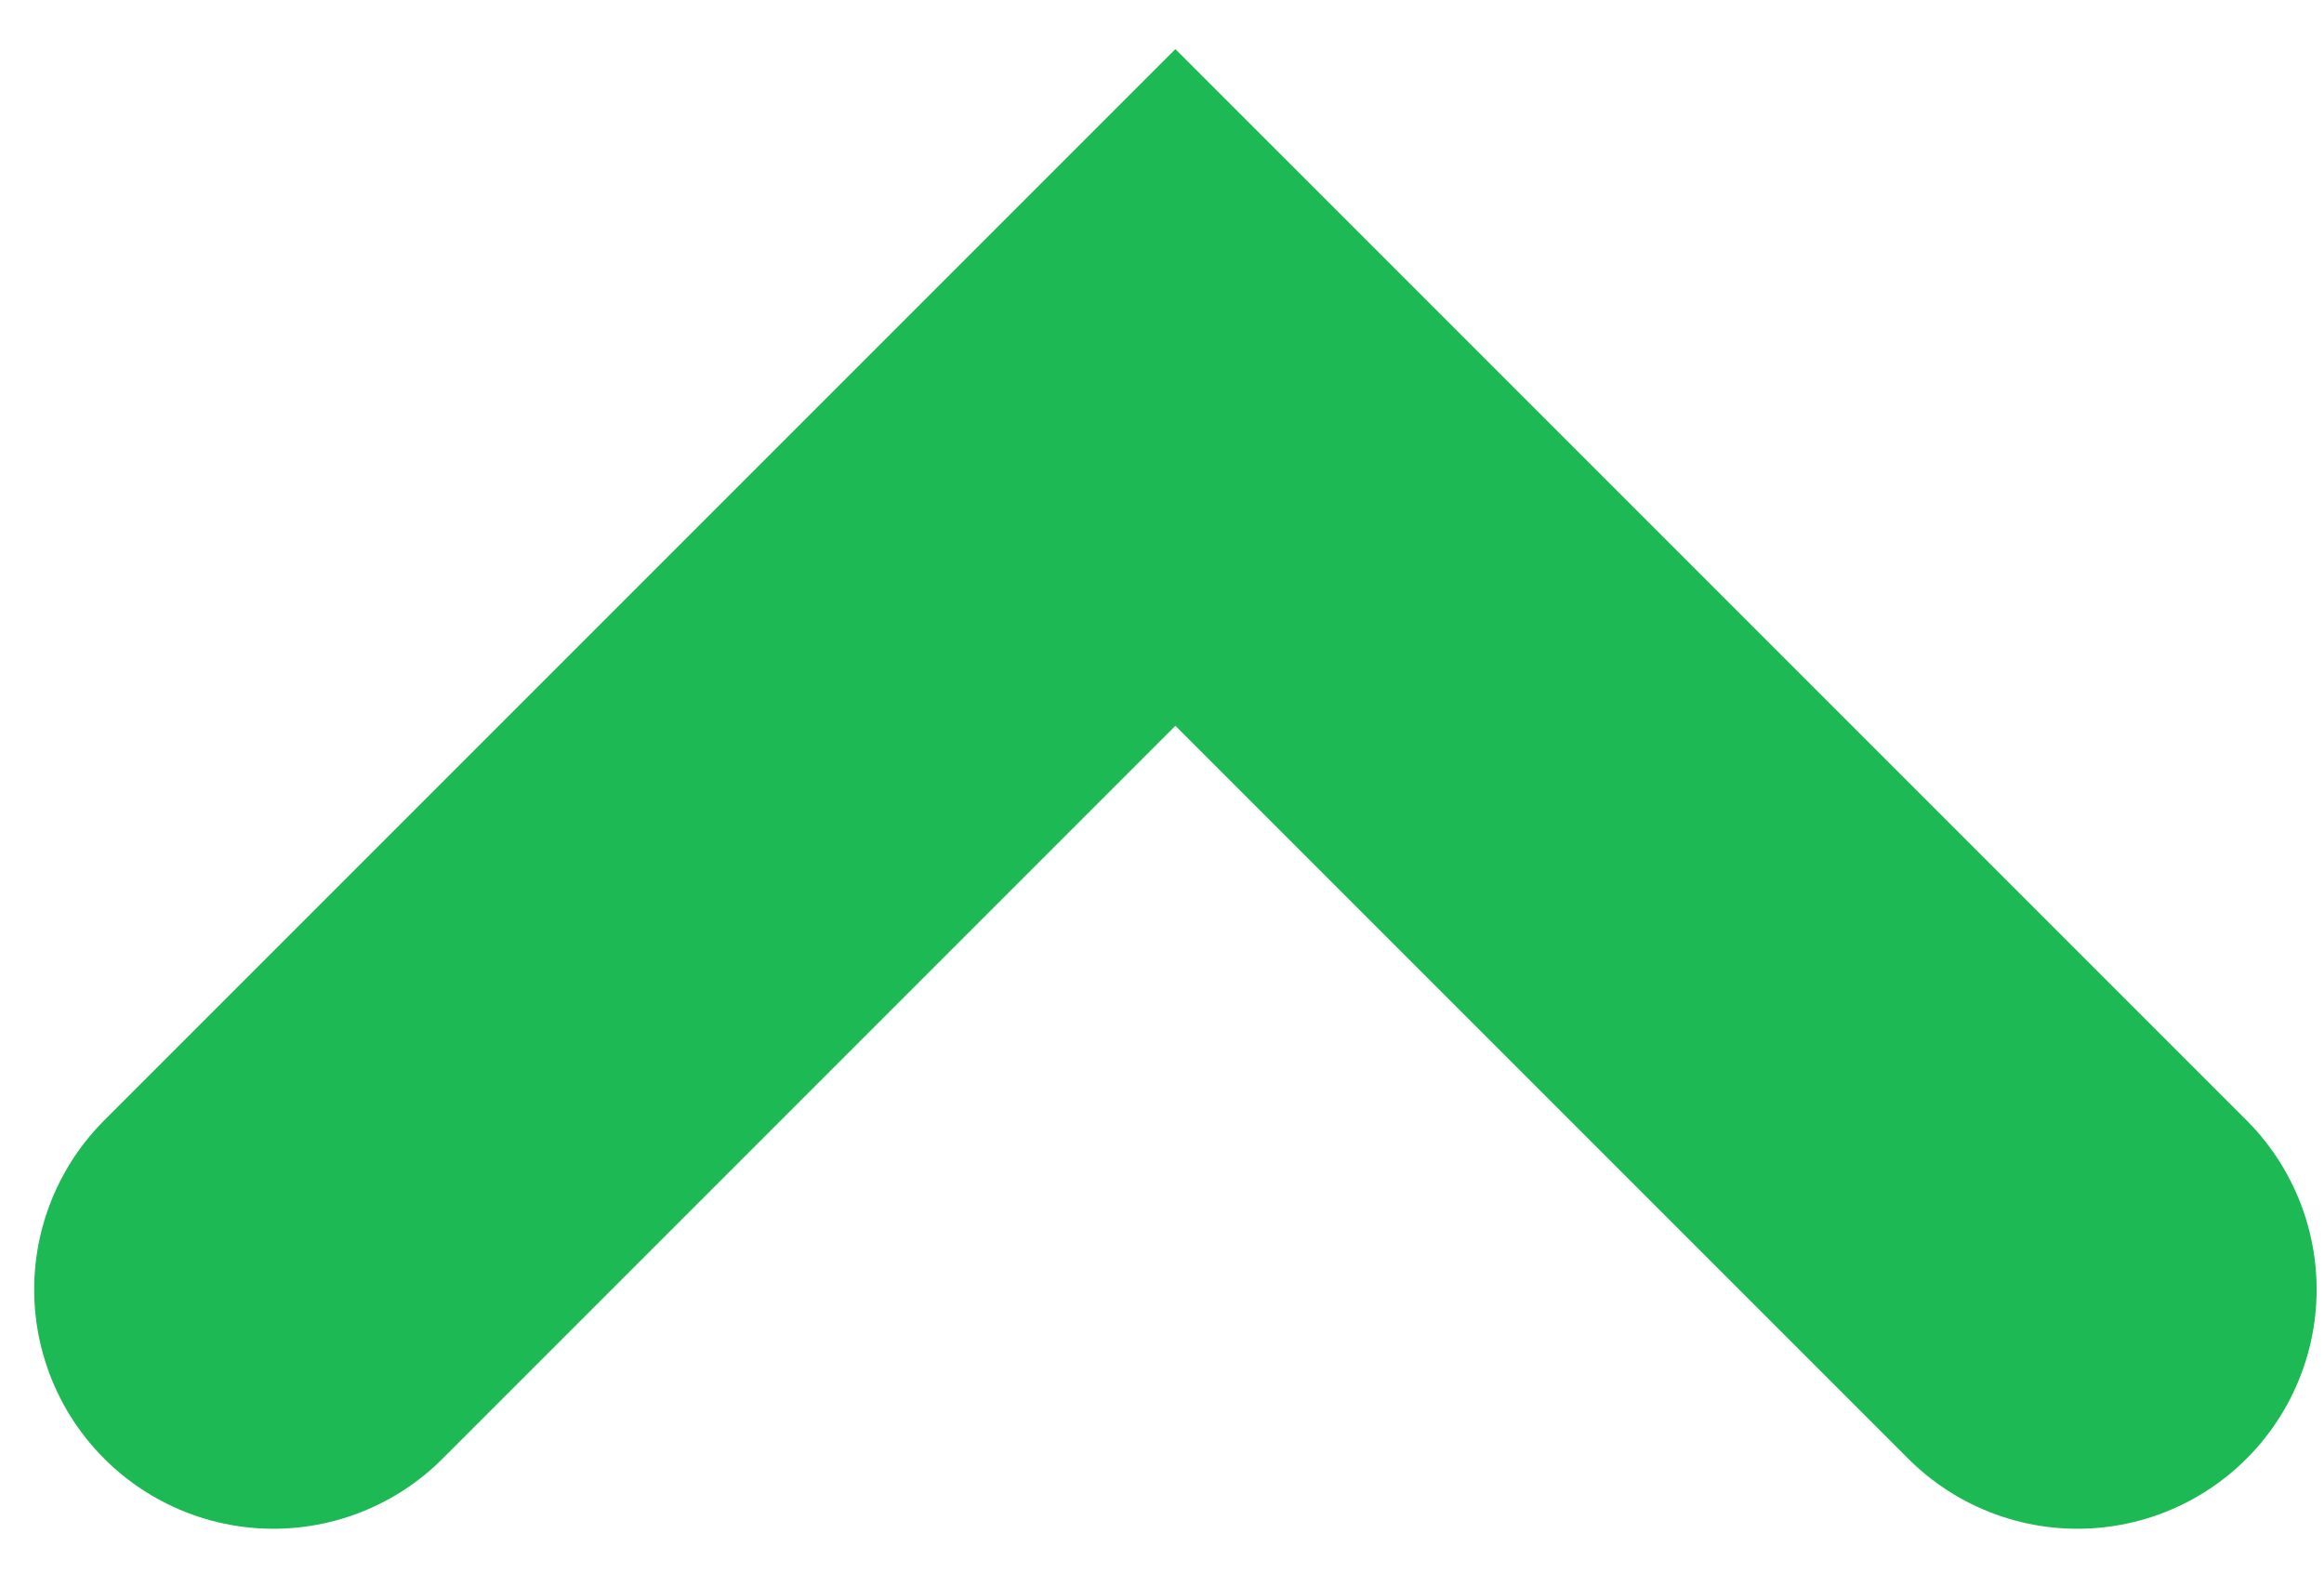
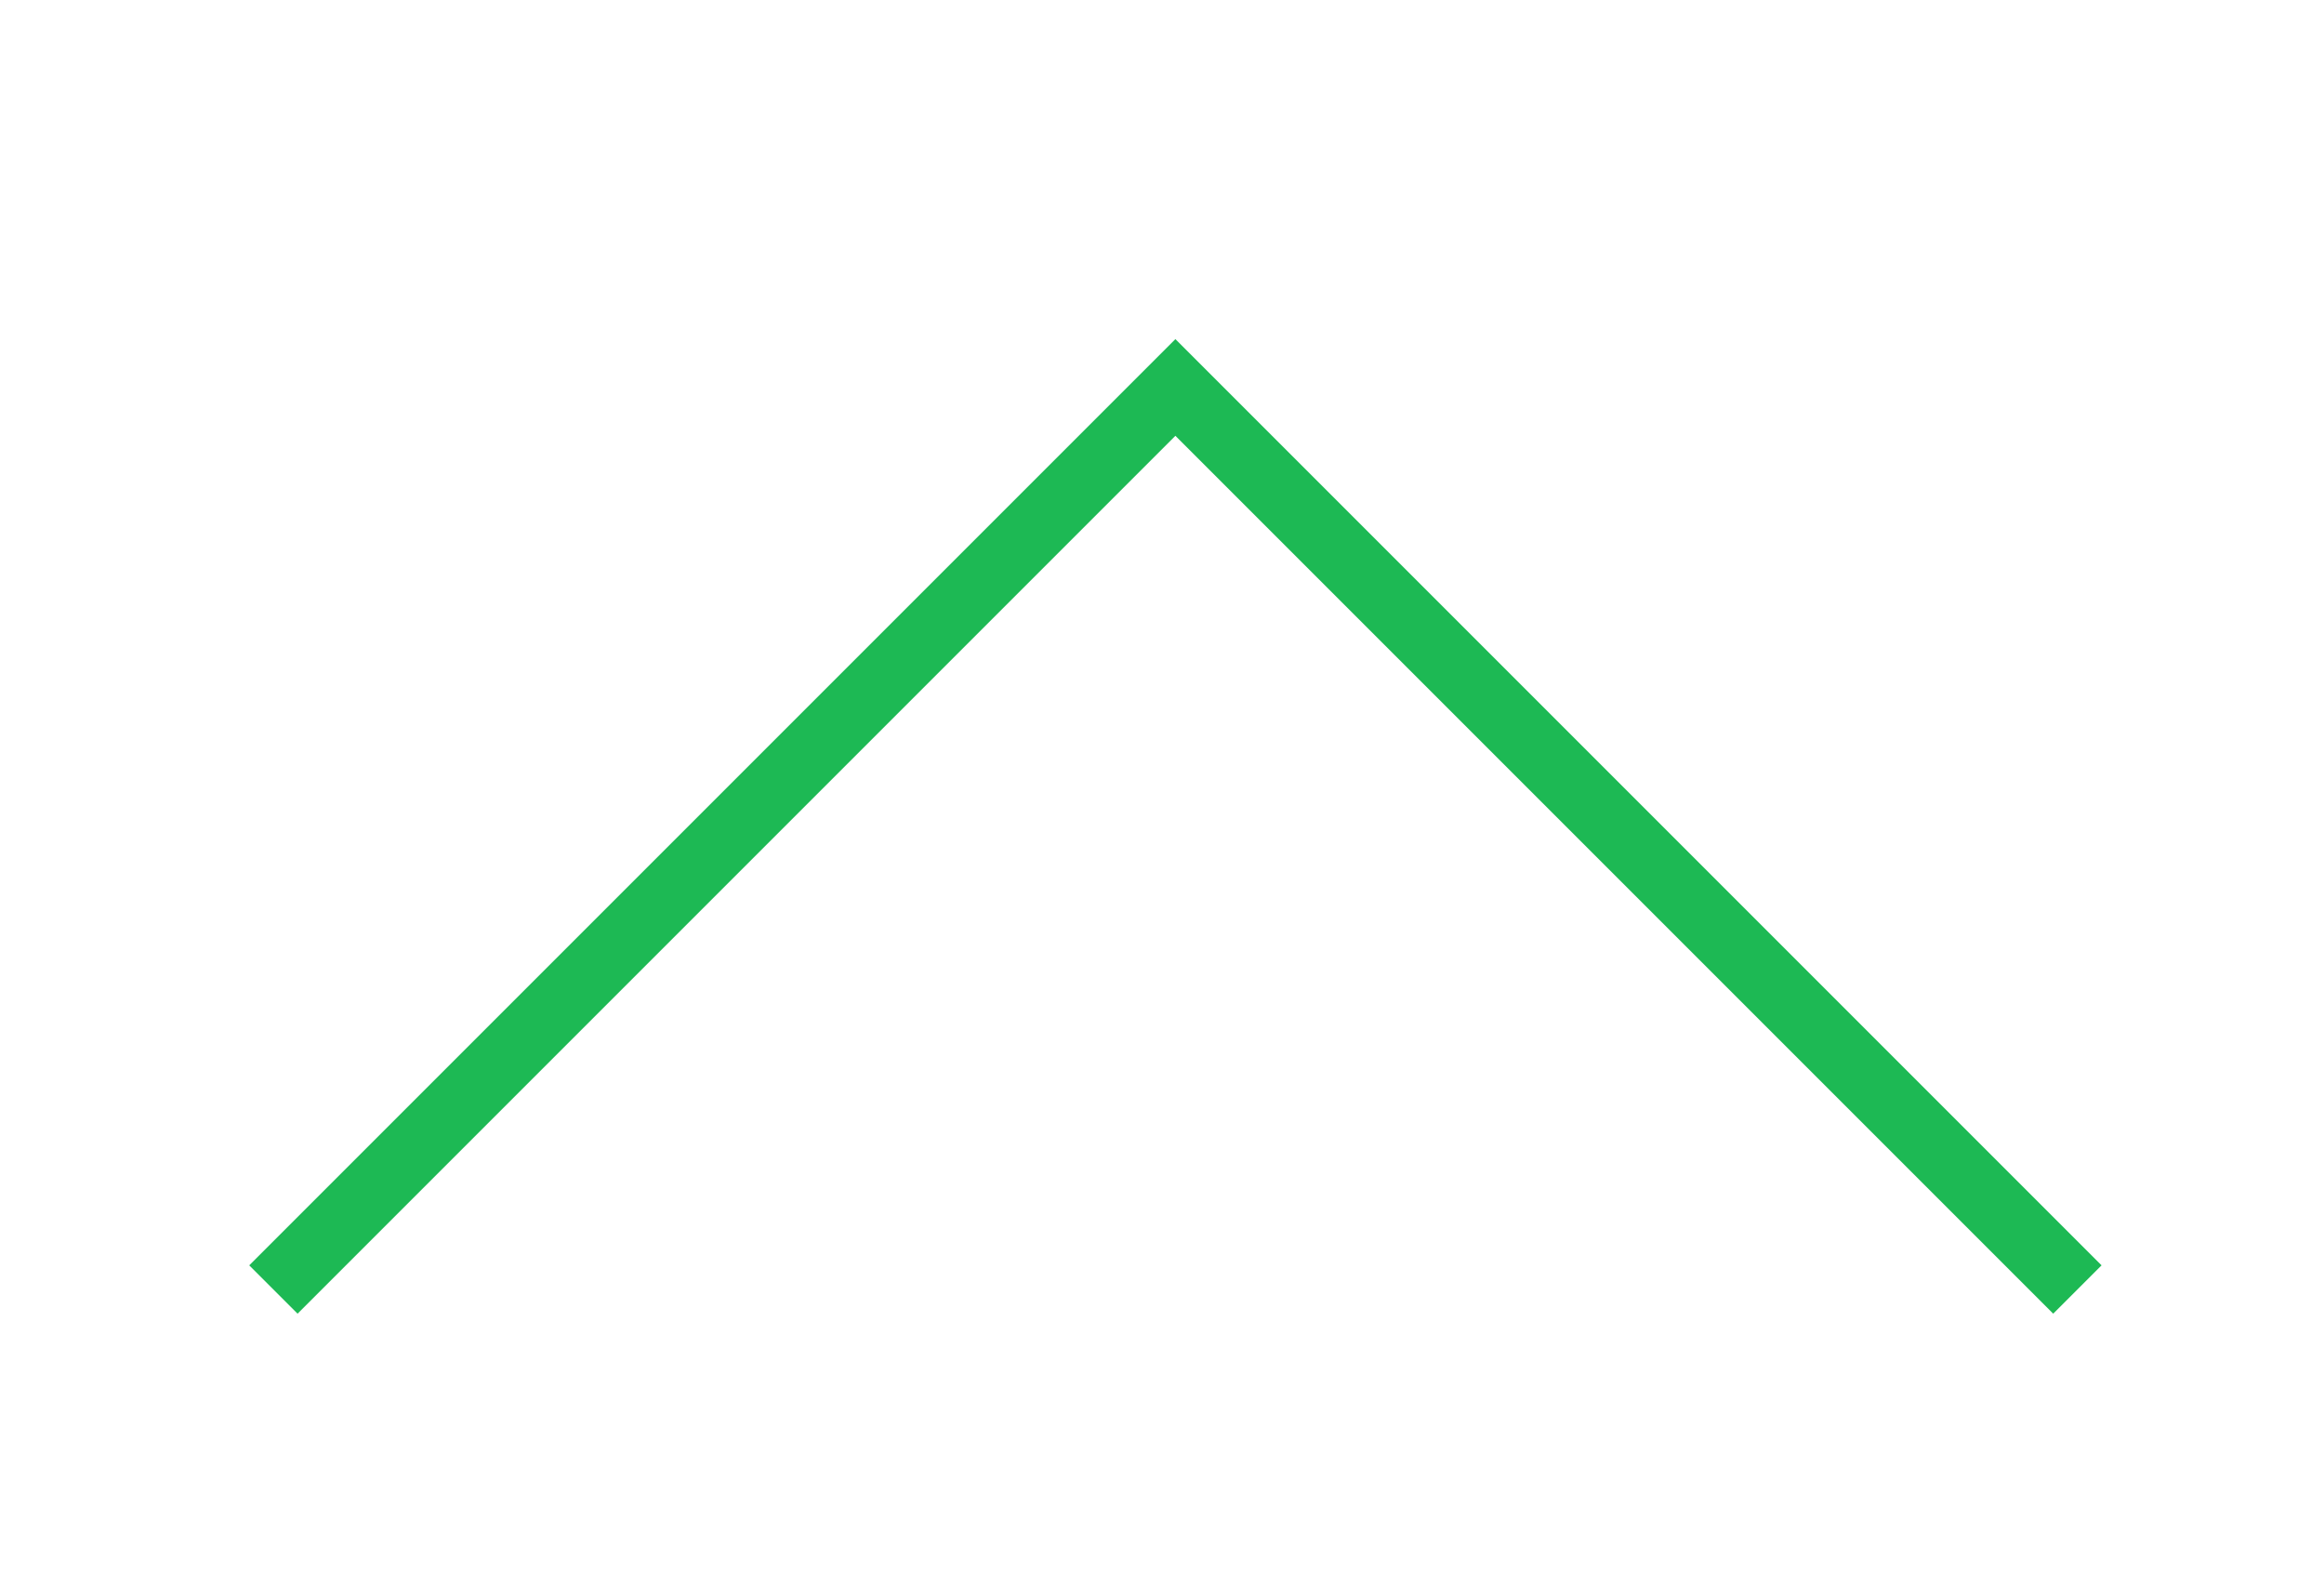
<svg xmlns="http://www.w3.org/2000/svg" width="34" height="23" viewBox="0 0 34 23" fill="none">
-   <path d="M30.392 18.864L17.196 5.668L4 18.864" stroke="#1DB954" stroke-width="7" stroke-linecap="round" />
+   <path d="M30.392 18.864L17.196 5.668L4 18.864" stroke="#1DB954" strokeWidth="7" strokeLinecap="round" />
</svg>
